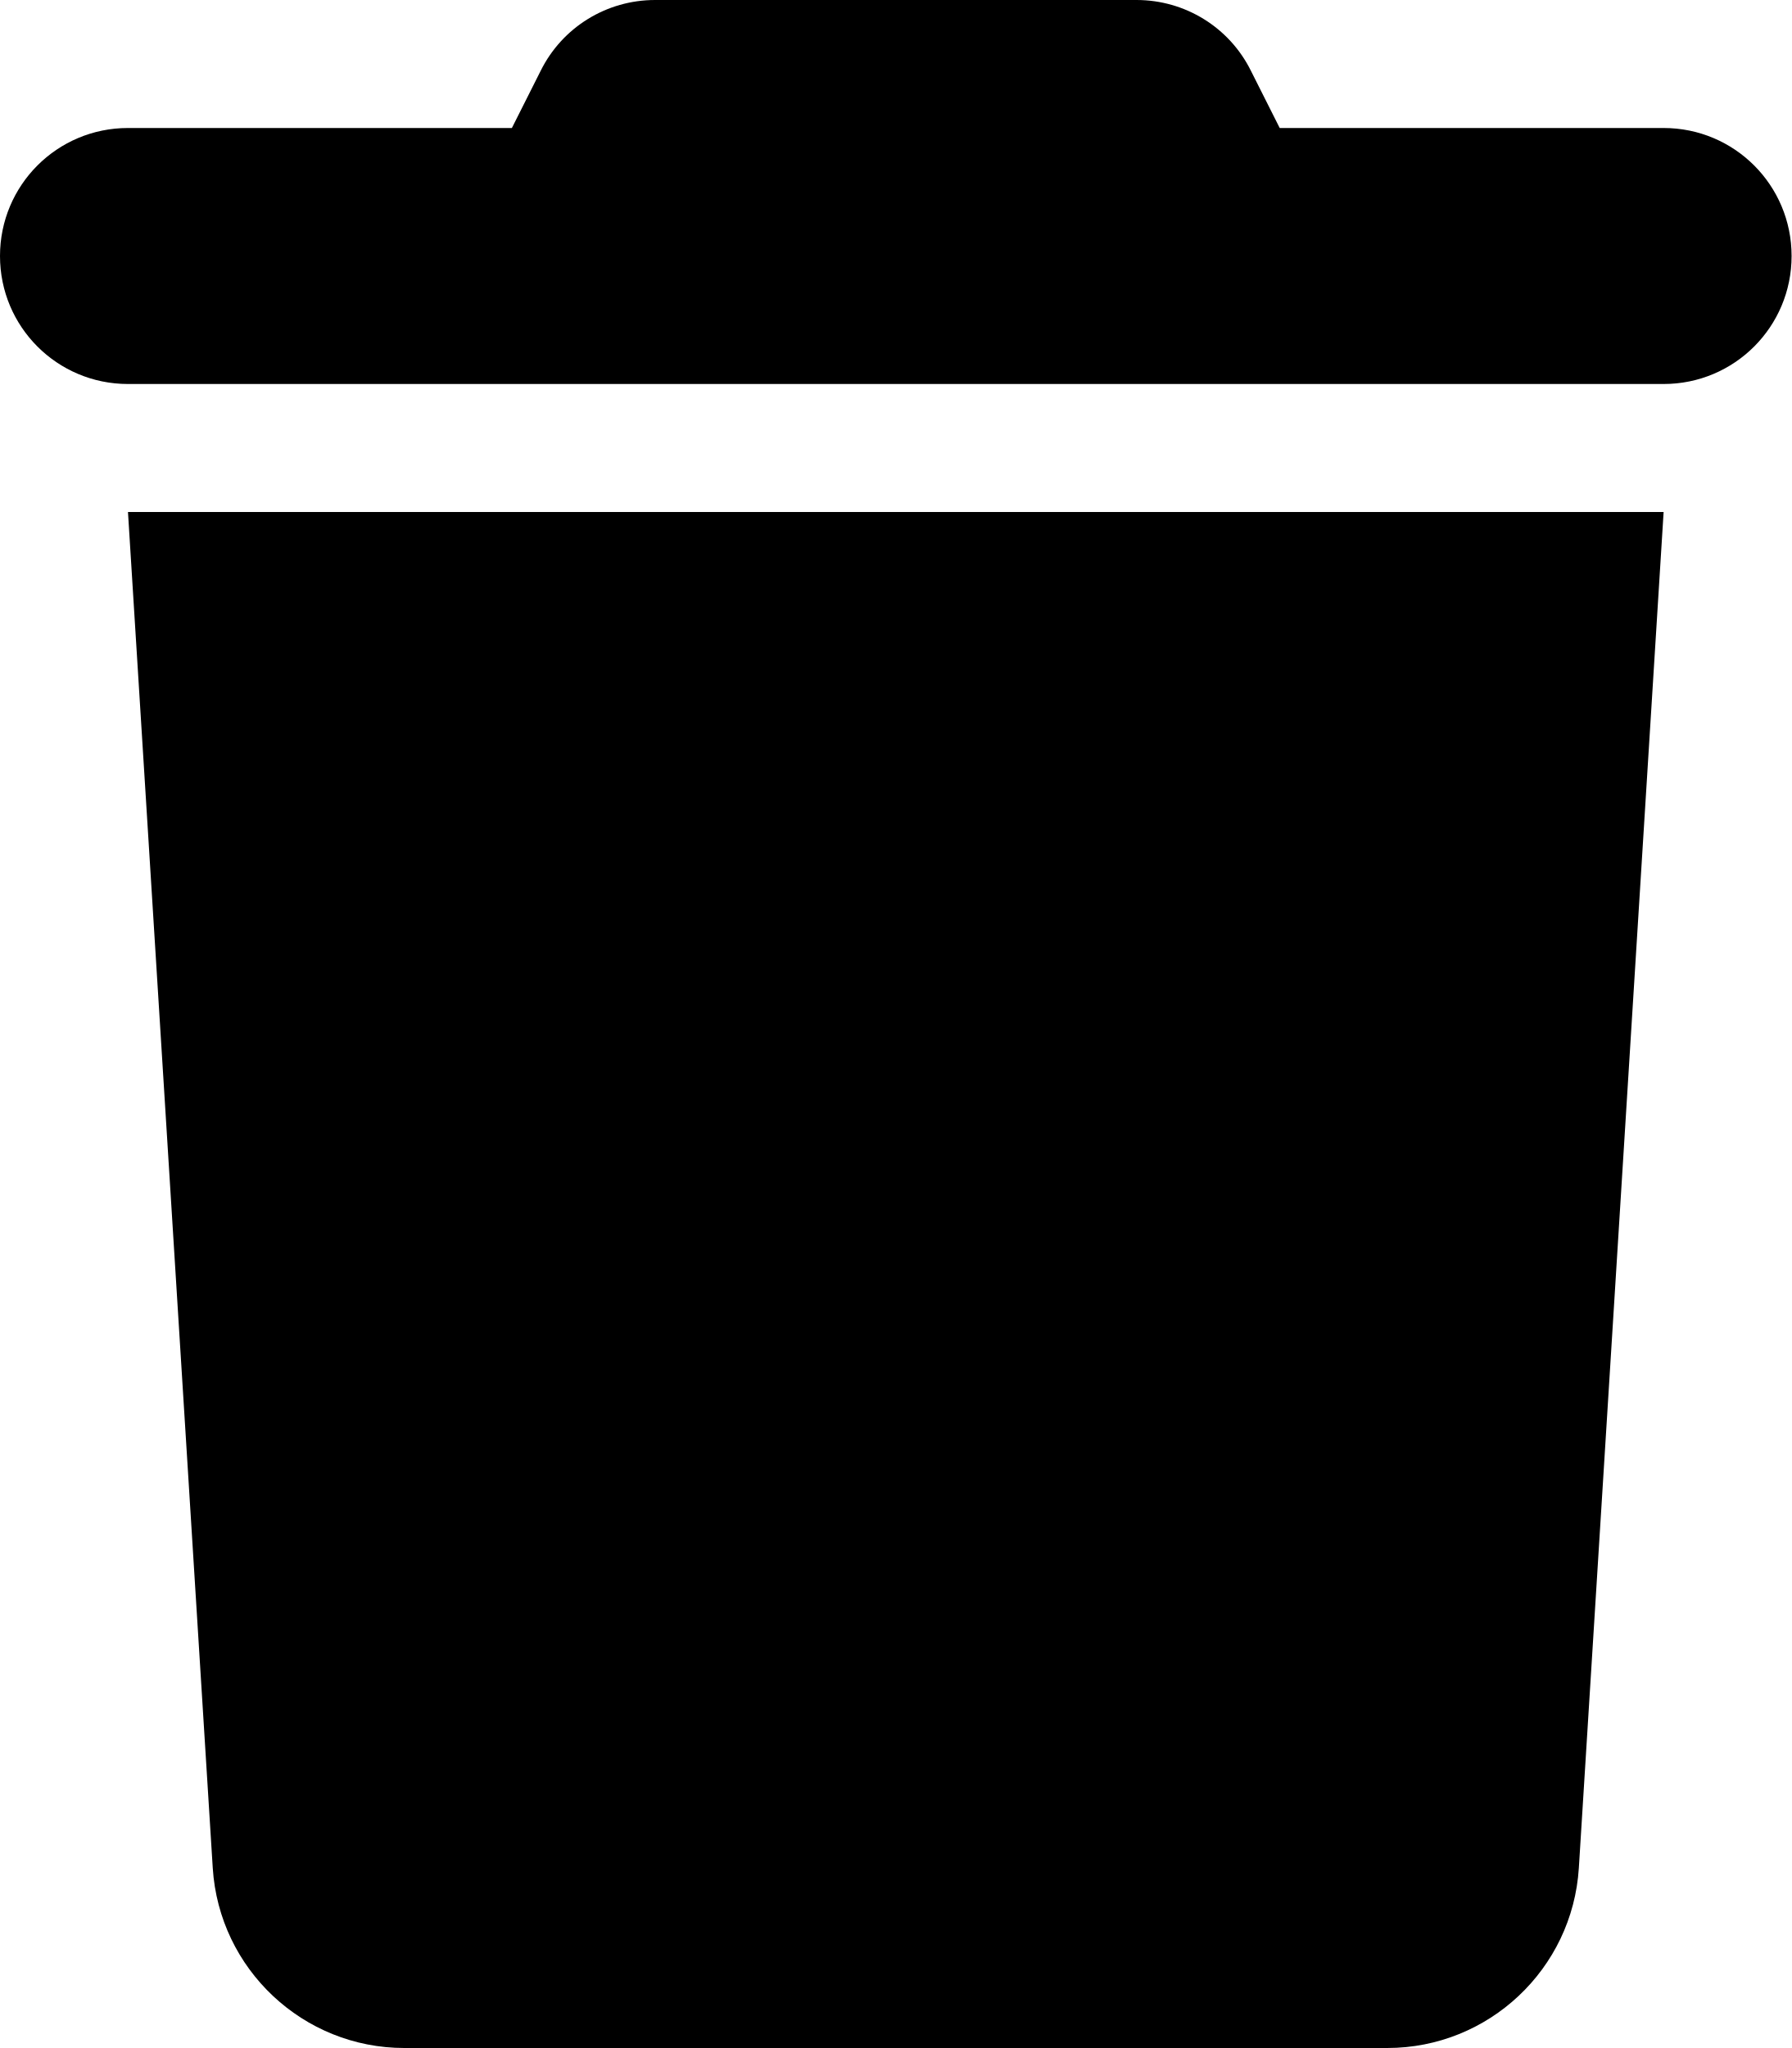
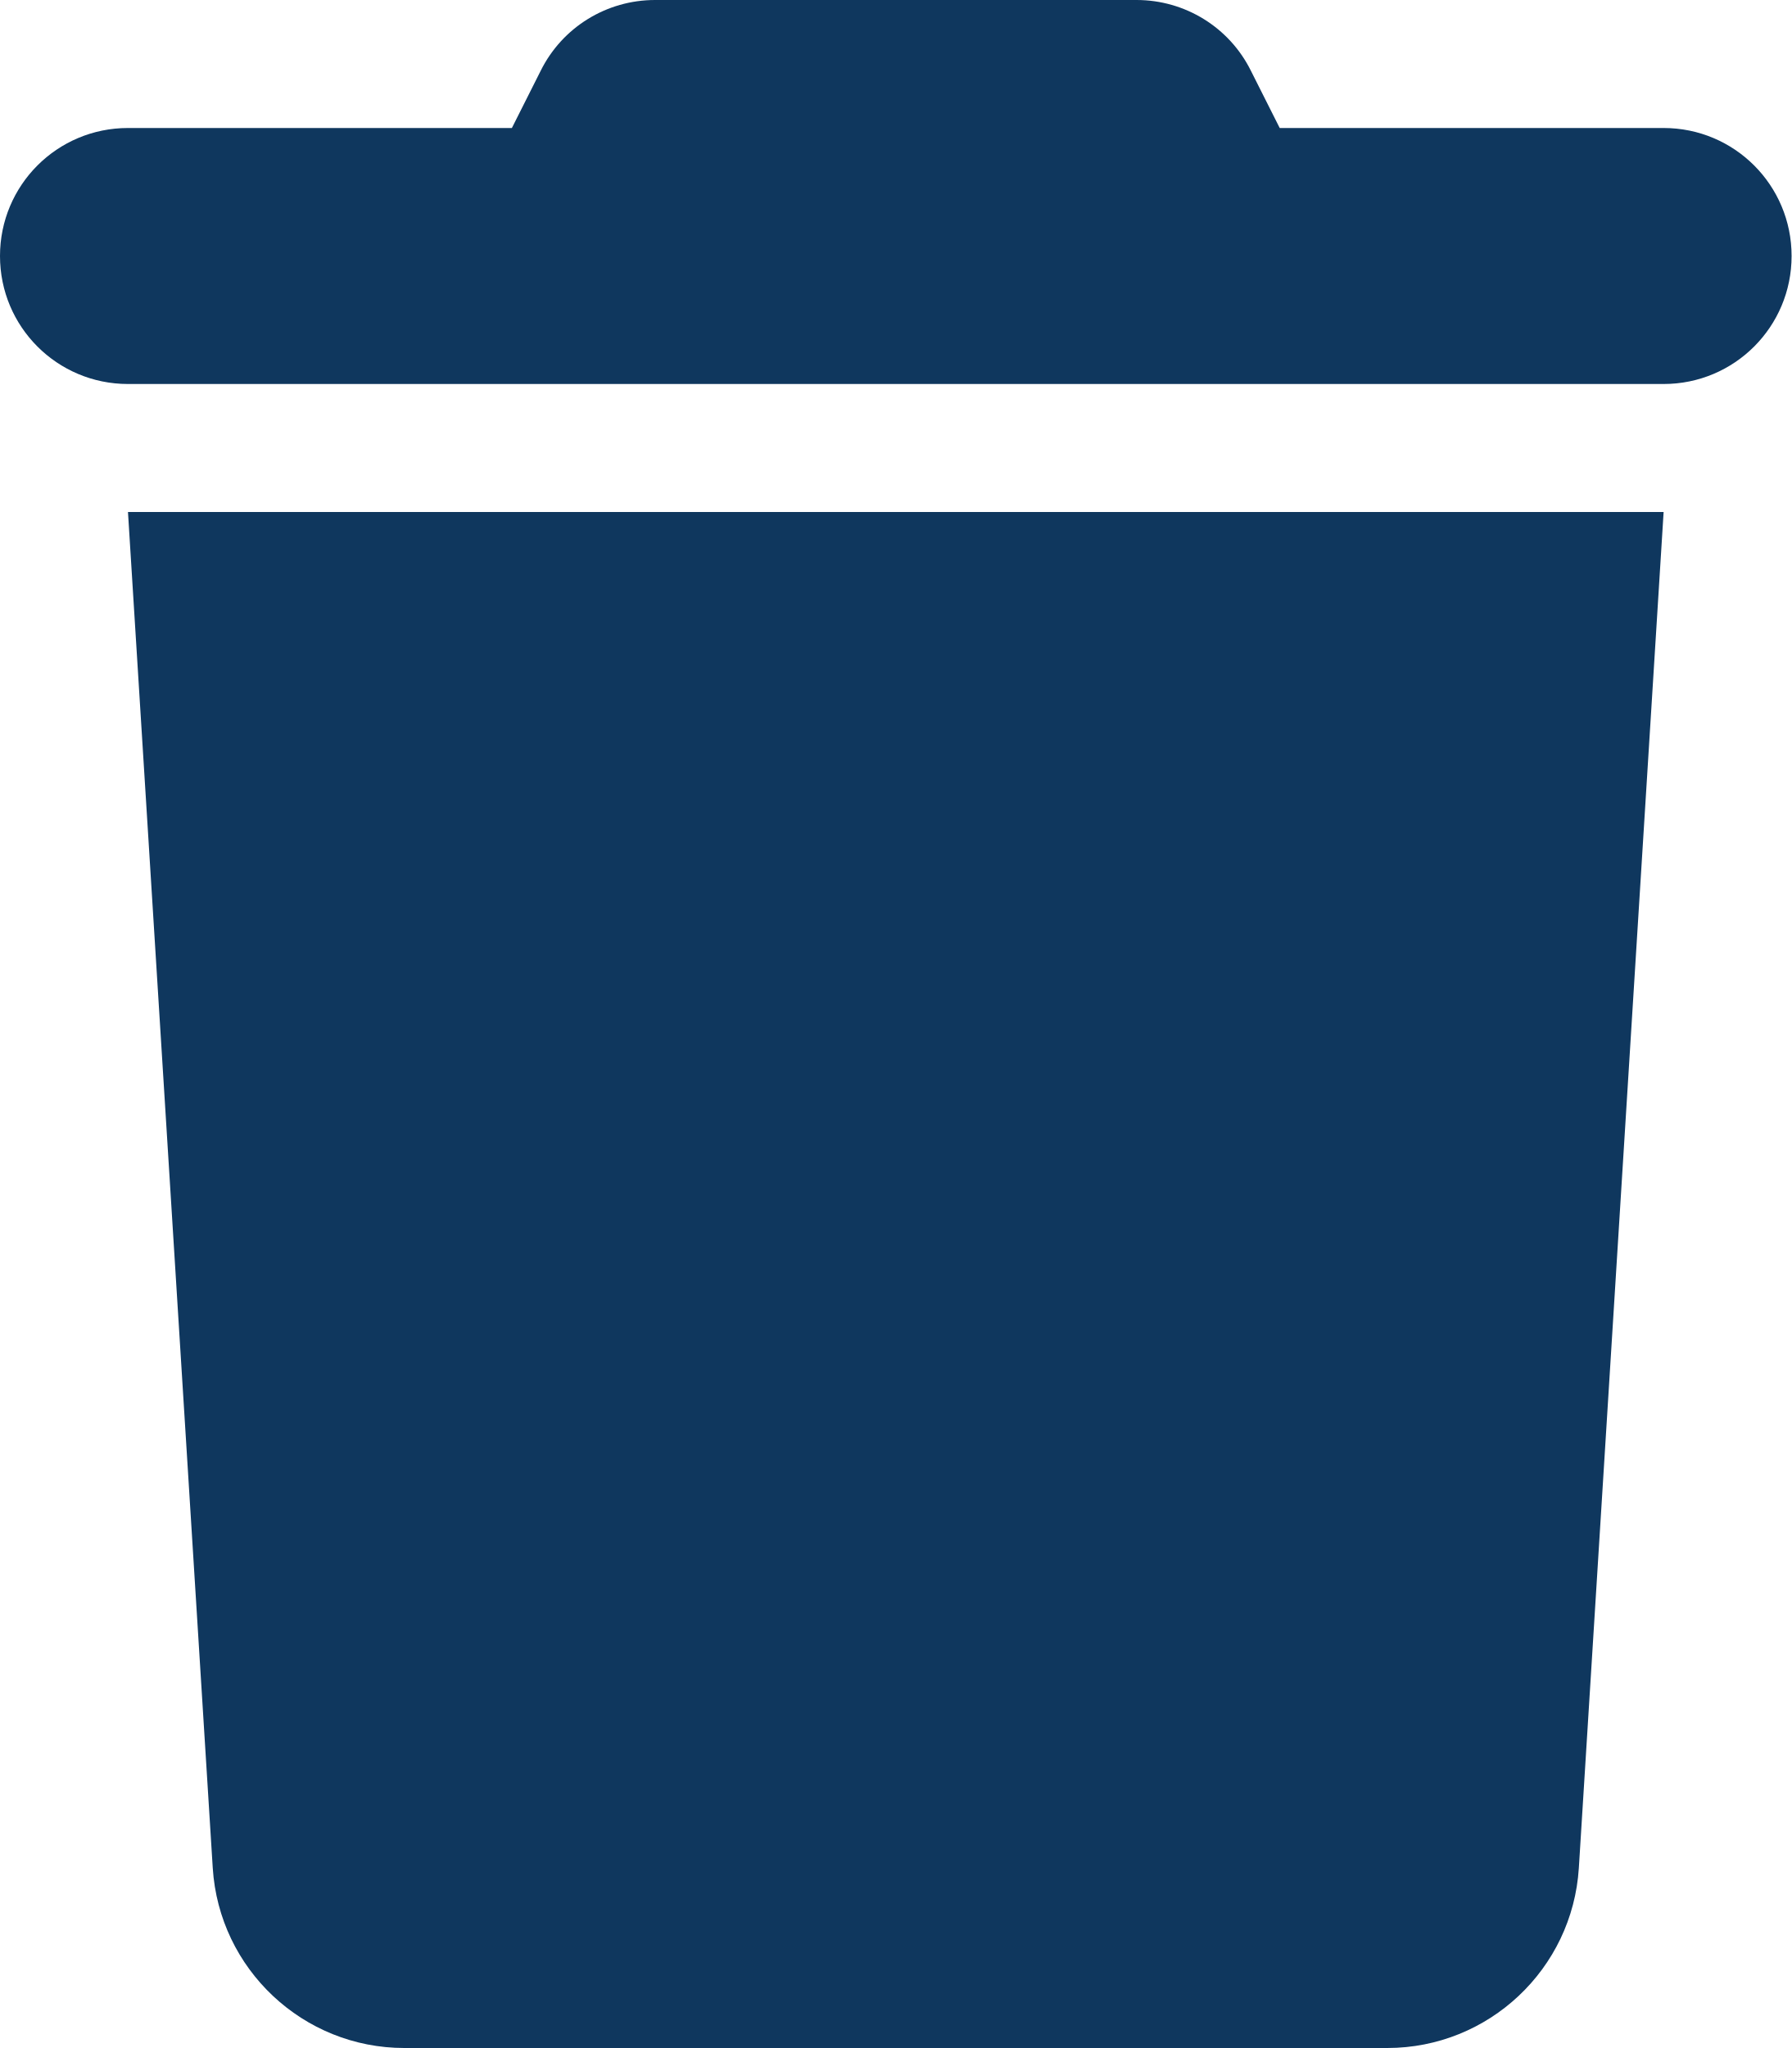
<svg xmlns="http://www.w3.org/2000/svg" viewBox="0 0 448 512">
-   <path d="M135.2 17.7L128 32 32 32C14.3 32 0 46.3 0 64S14.3 96 32 96l384 0c17.7 0 32-14.3 32-32s-14.3-32-32-32l-96 0-7.2-14.3C307.4 6.8 296.3 0 284.2 0L163.8 0c-12.1 0-23.2 6.8-28.6 17.7zM416 128L32 128 53.2 467c1.6 25.3 22.6 45 47.9 45l245.8 0c25.3 0 46.3-19.7 47.9-45L416 128z" />
+   <path fill="#0f375e" d="M135.2 17.7L128 32 32 32C14.3 32 0 46.3 0 64S14.3 96 32 96l384 0c17.7 0 32-14.3 32-32s-14.3-32-32-32l-96 0-7.2-14.3C307.4 6.8 296.3 0 284.2 0L163.8 0c-12.1 0-23.2 6.8-28.6 17.7zM416 128L32 128 53.2 467c1.6 25.3 22.6 45 47.9 45l245.8 0c25.3 0 46.3-19.7 47.9-45L416 128z" />
</svg>
